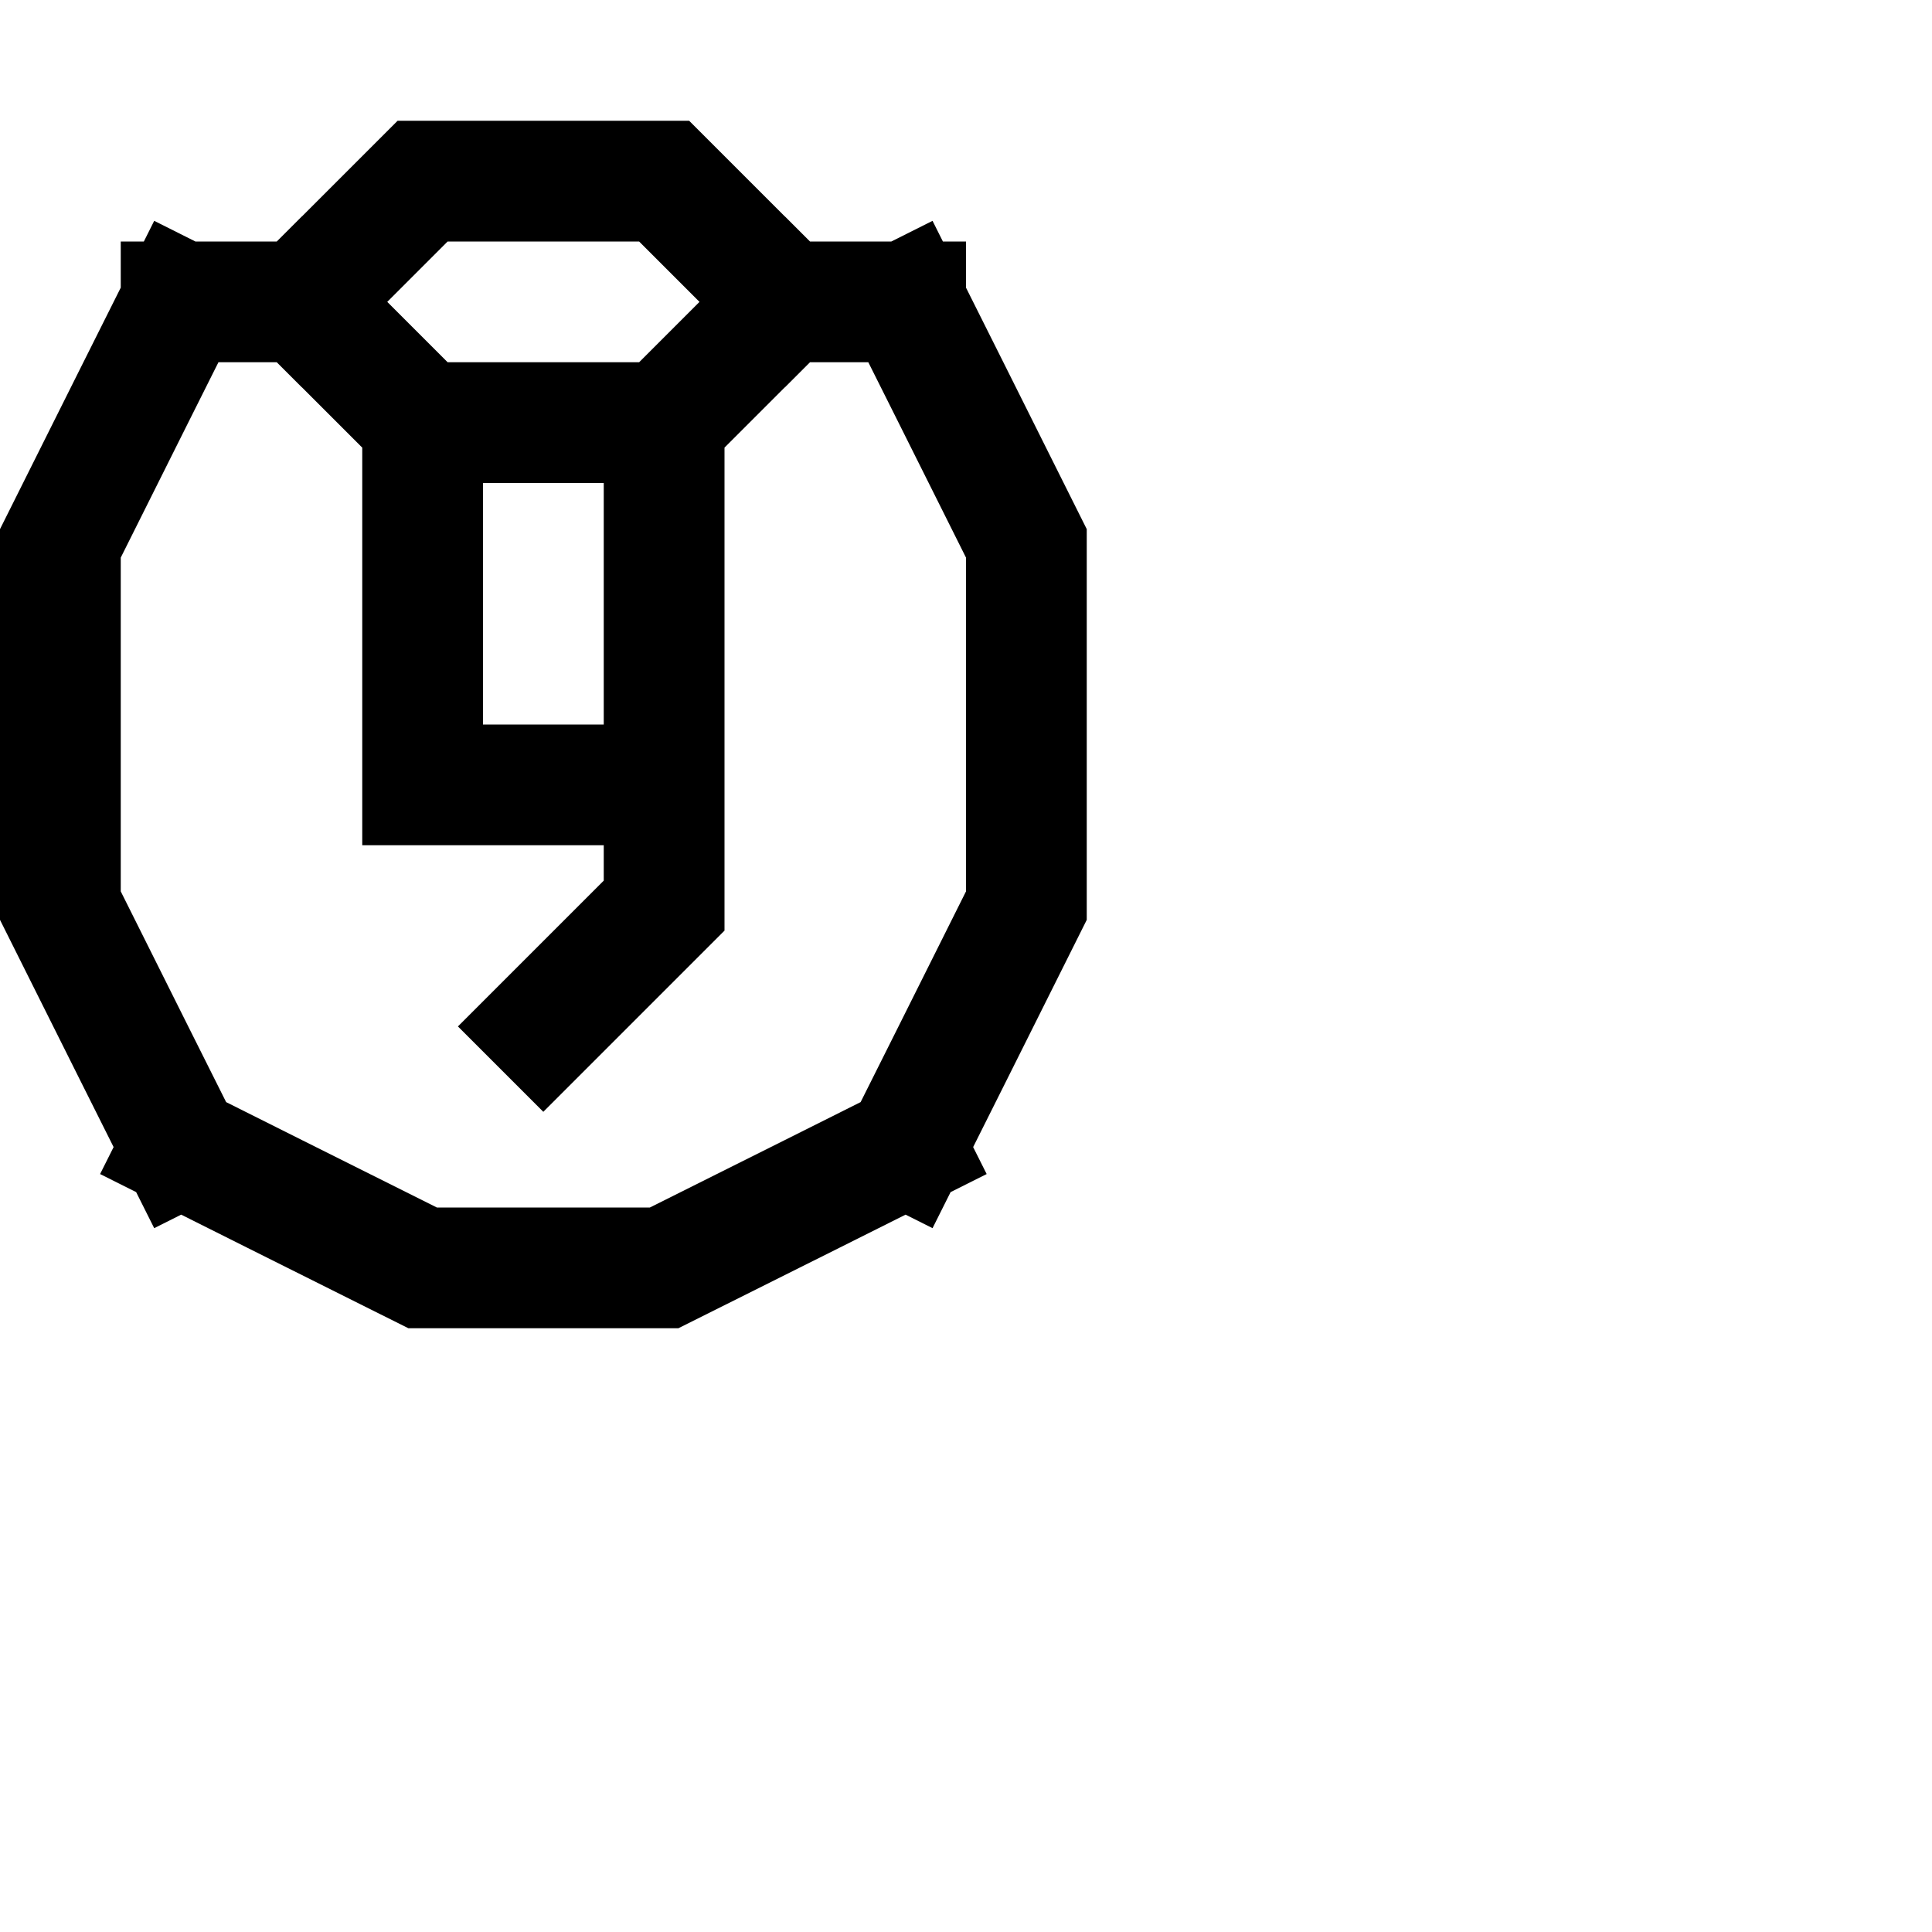
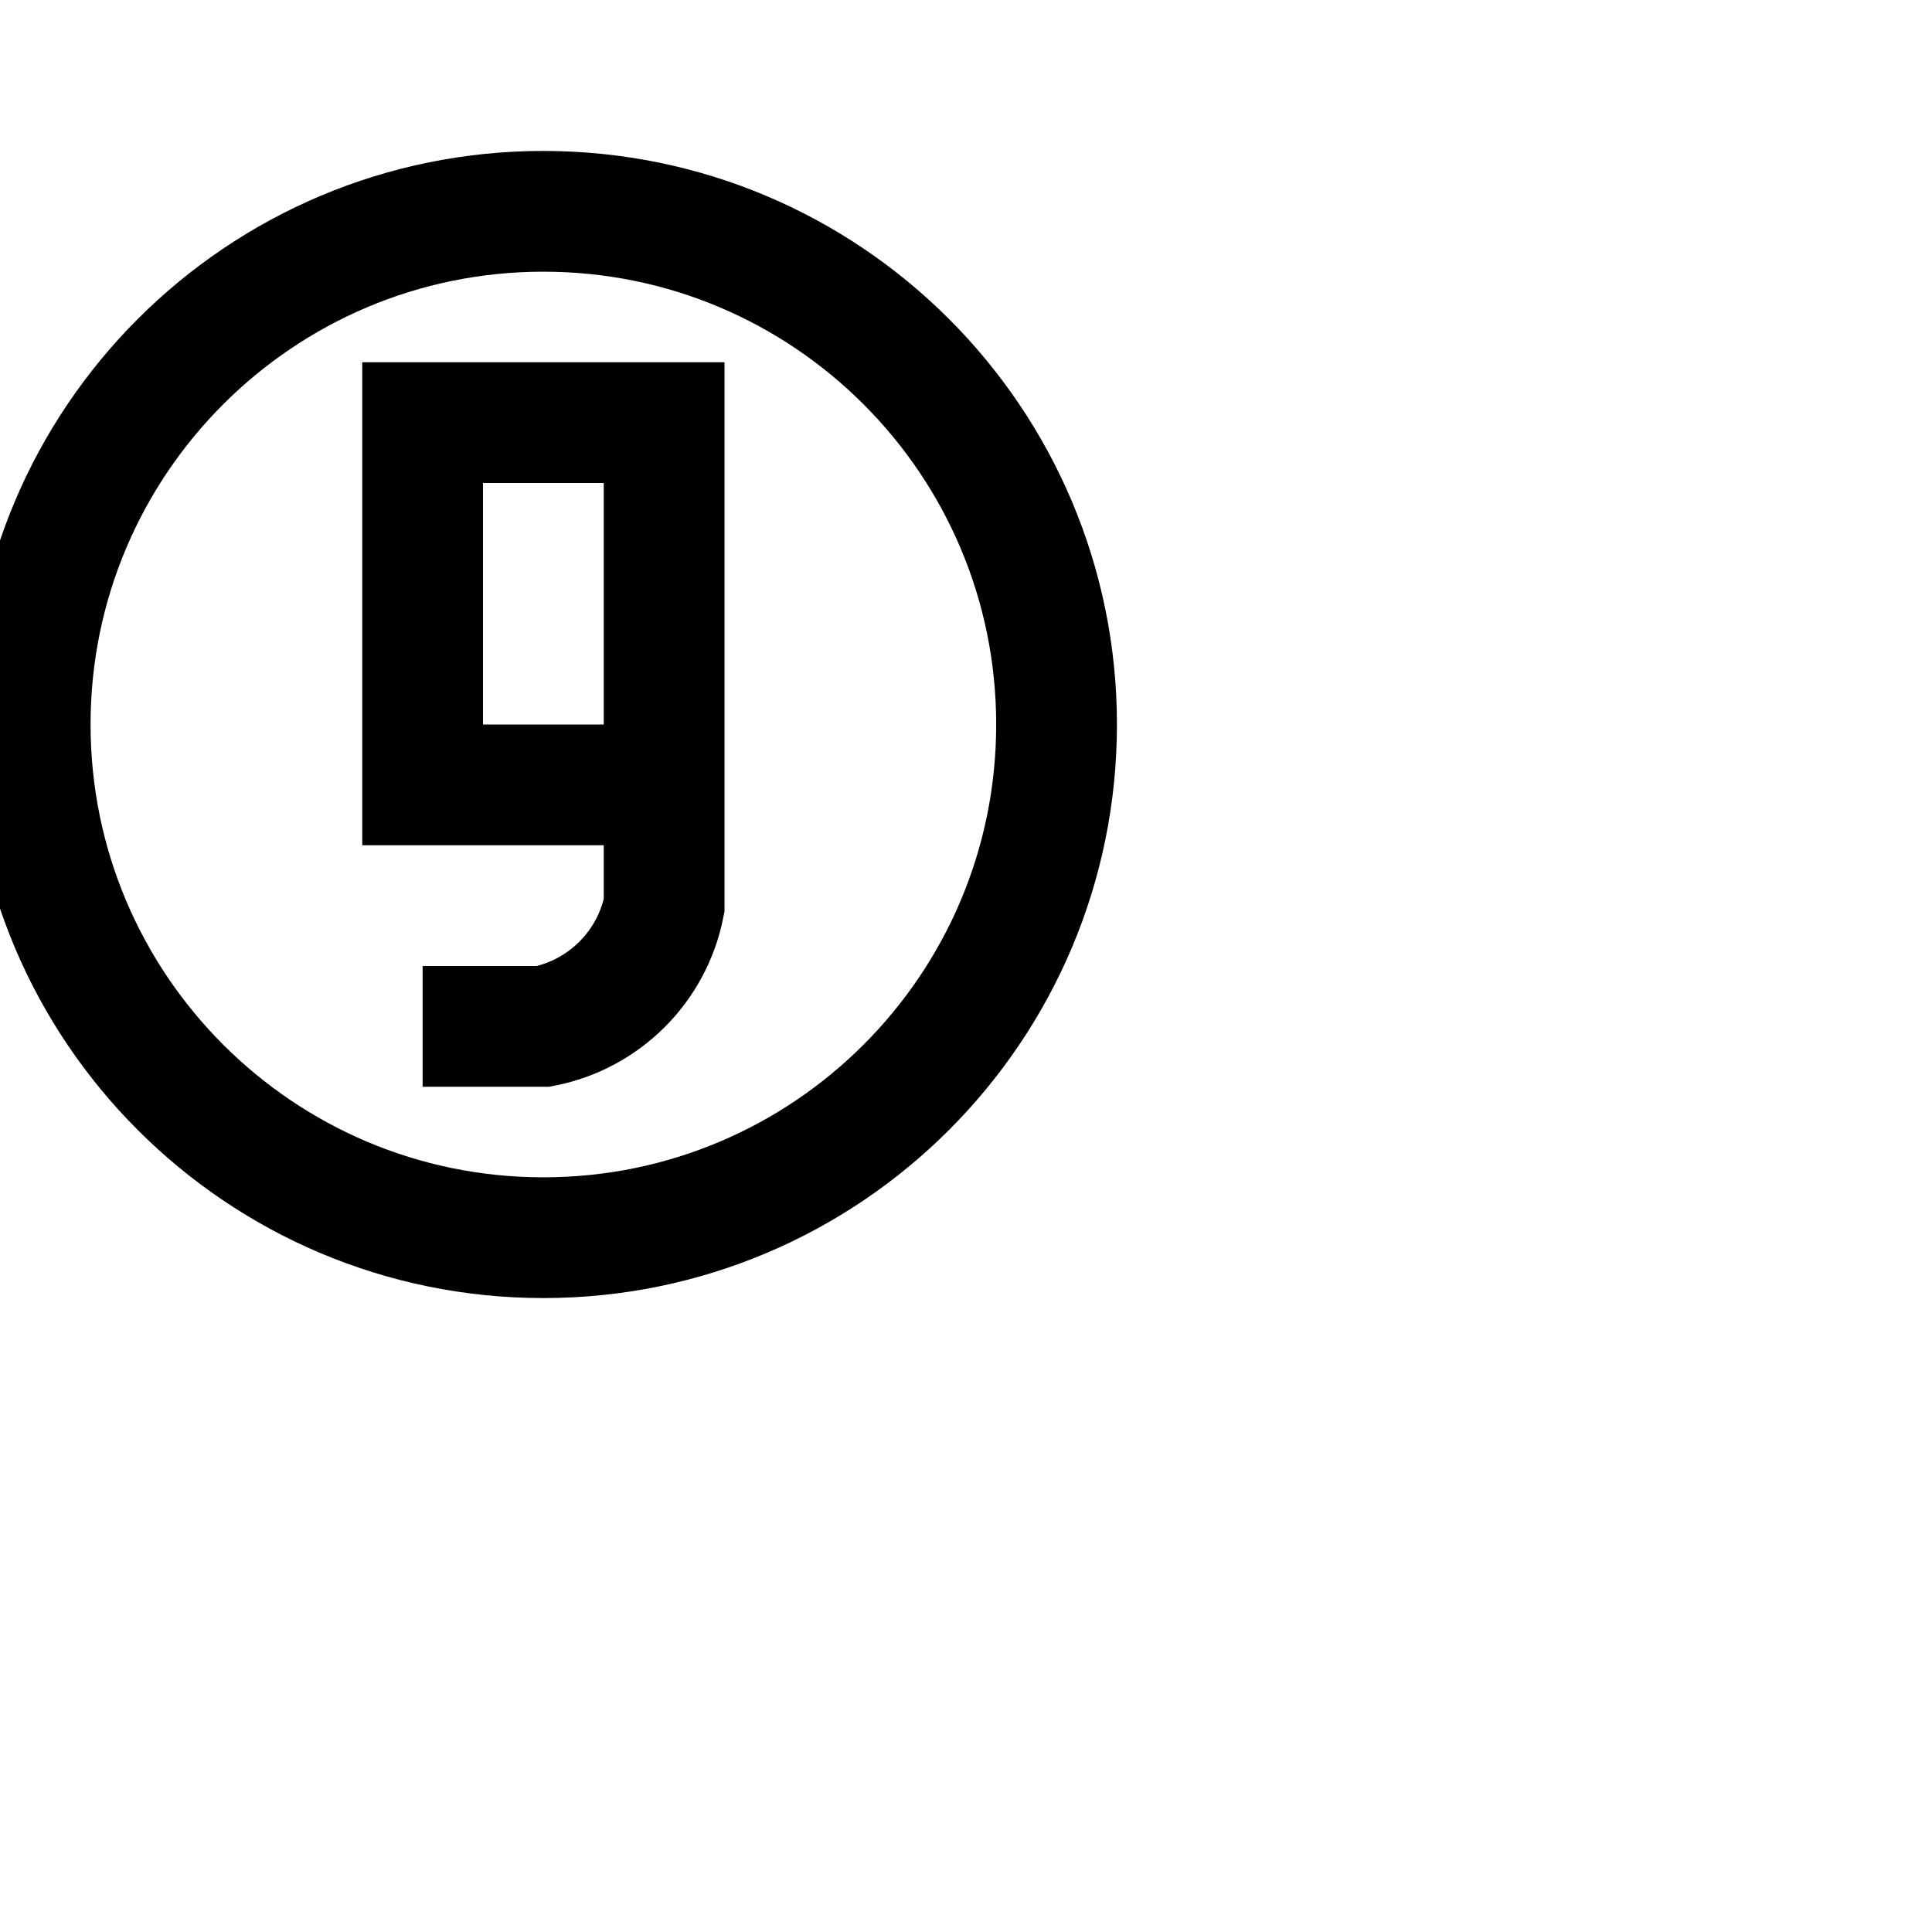
<svg xmlns="http://www.w3.org/2000/svg" viewBox="0 0 16 16" width="160" height="160">
-   <path d="M3.000 2.500 C2.667 2.500 1.333 2.500 1.000 2.500  M1.724 2.053 C1.390 2.719 0.833 3.833 0.500 4.500 C0.500 5.500 0.500 6.500 0.500 7.500 C0.833 8.167 1.390 9.281 1.724 9.947  M1.053 9.276 C1.719 9.610 2.833 10.167 3.500 10.500 C4.167 10.500 4.833 10.500 5.500 10.500 C6.167 10.167 7.281 9.610 7.947 9.276  M7.276 9.947 C7.610 9.281 8.167 8.167 8.500 7.500 C8.500 6.500 8.500 5.500 8.500 4.500 C8.167 3.833 7.610 2.719 7.276 2.053  M8.000 2.500 C7.667 2.500 6.333 2.500 6.000 2.500  M2.146 2.854 C2.480 2.520 3.167 1.833 3.500 1.500 C4.167 1.500 4.833 1.500 5.500 1.500 C5.833 1.833 6.520 2.520 6.854 2.854  M2.146 2.146 C2.480 2.480 3.520 3.520 3.854 3.854  M3.500 3.000 C3.500 4.000 3.500 6.000 3.500 7.000  M3.000 6.500 C3.667 6.500 5.333 6.500 6.000 6.500  M3.000 3.500 C3.667 3.500 5.333 3.500 6.000 3.500  M4.146 8.854 C4.480 8.520 5.167 7.833 5.500 7.500 C5.500 7.167 5.500 6.333 5.500 6.000  M5.500 3.000 C5.500 4.000 5.500 6.000 5.500 7.000  M5.146 3.854 C5.480 3.520 6.520 2.480 6.854 2.146 " fill="none" stroke="#000" stroke-width="1.0" stroke-linecap="butt" stroke-linejoin="miter" stroke-miterlimit="4" />
+   <path d="M8.750 6.000 C8.750 3.653 6.847 1.750 4.500 1.750 C2.153 1.750 0.250 3.653 0.250 6.000 C0.250 8.347 2.153 10.250 4.500 10.250 C6.847 10.250 8.750 8.347 8.750 6.000 Z M3.500 8.500 C3.667 8.500 4.333 8.500 4.500 8.500 C5.005 8.400 5.400 8.005 5.500 7.500 C5.500 7.167 5.500 6.333 5.500 6.000  M6.000 6.500 C5.333 6.500 3.667 6.500 3.000 6.500  M3.500 7.000 C3.500 6.000 3.500 4.000 3.500 3.000  M3.000 3.500 C3.667 3.500 5.333 3.500 6.000 3.500  M5.500 3.000 C5.500 4.000 5.500 6.000 5.500 7.000 " fill="none" stroke="#000" stroke-width="1.0" stroke-linecap="butt" stroke-linejoin="miter" stroke-miterlimit="4" />
</svg>
